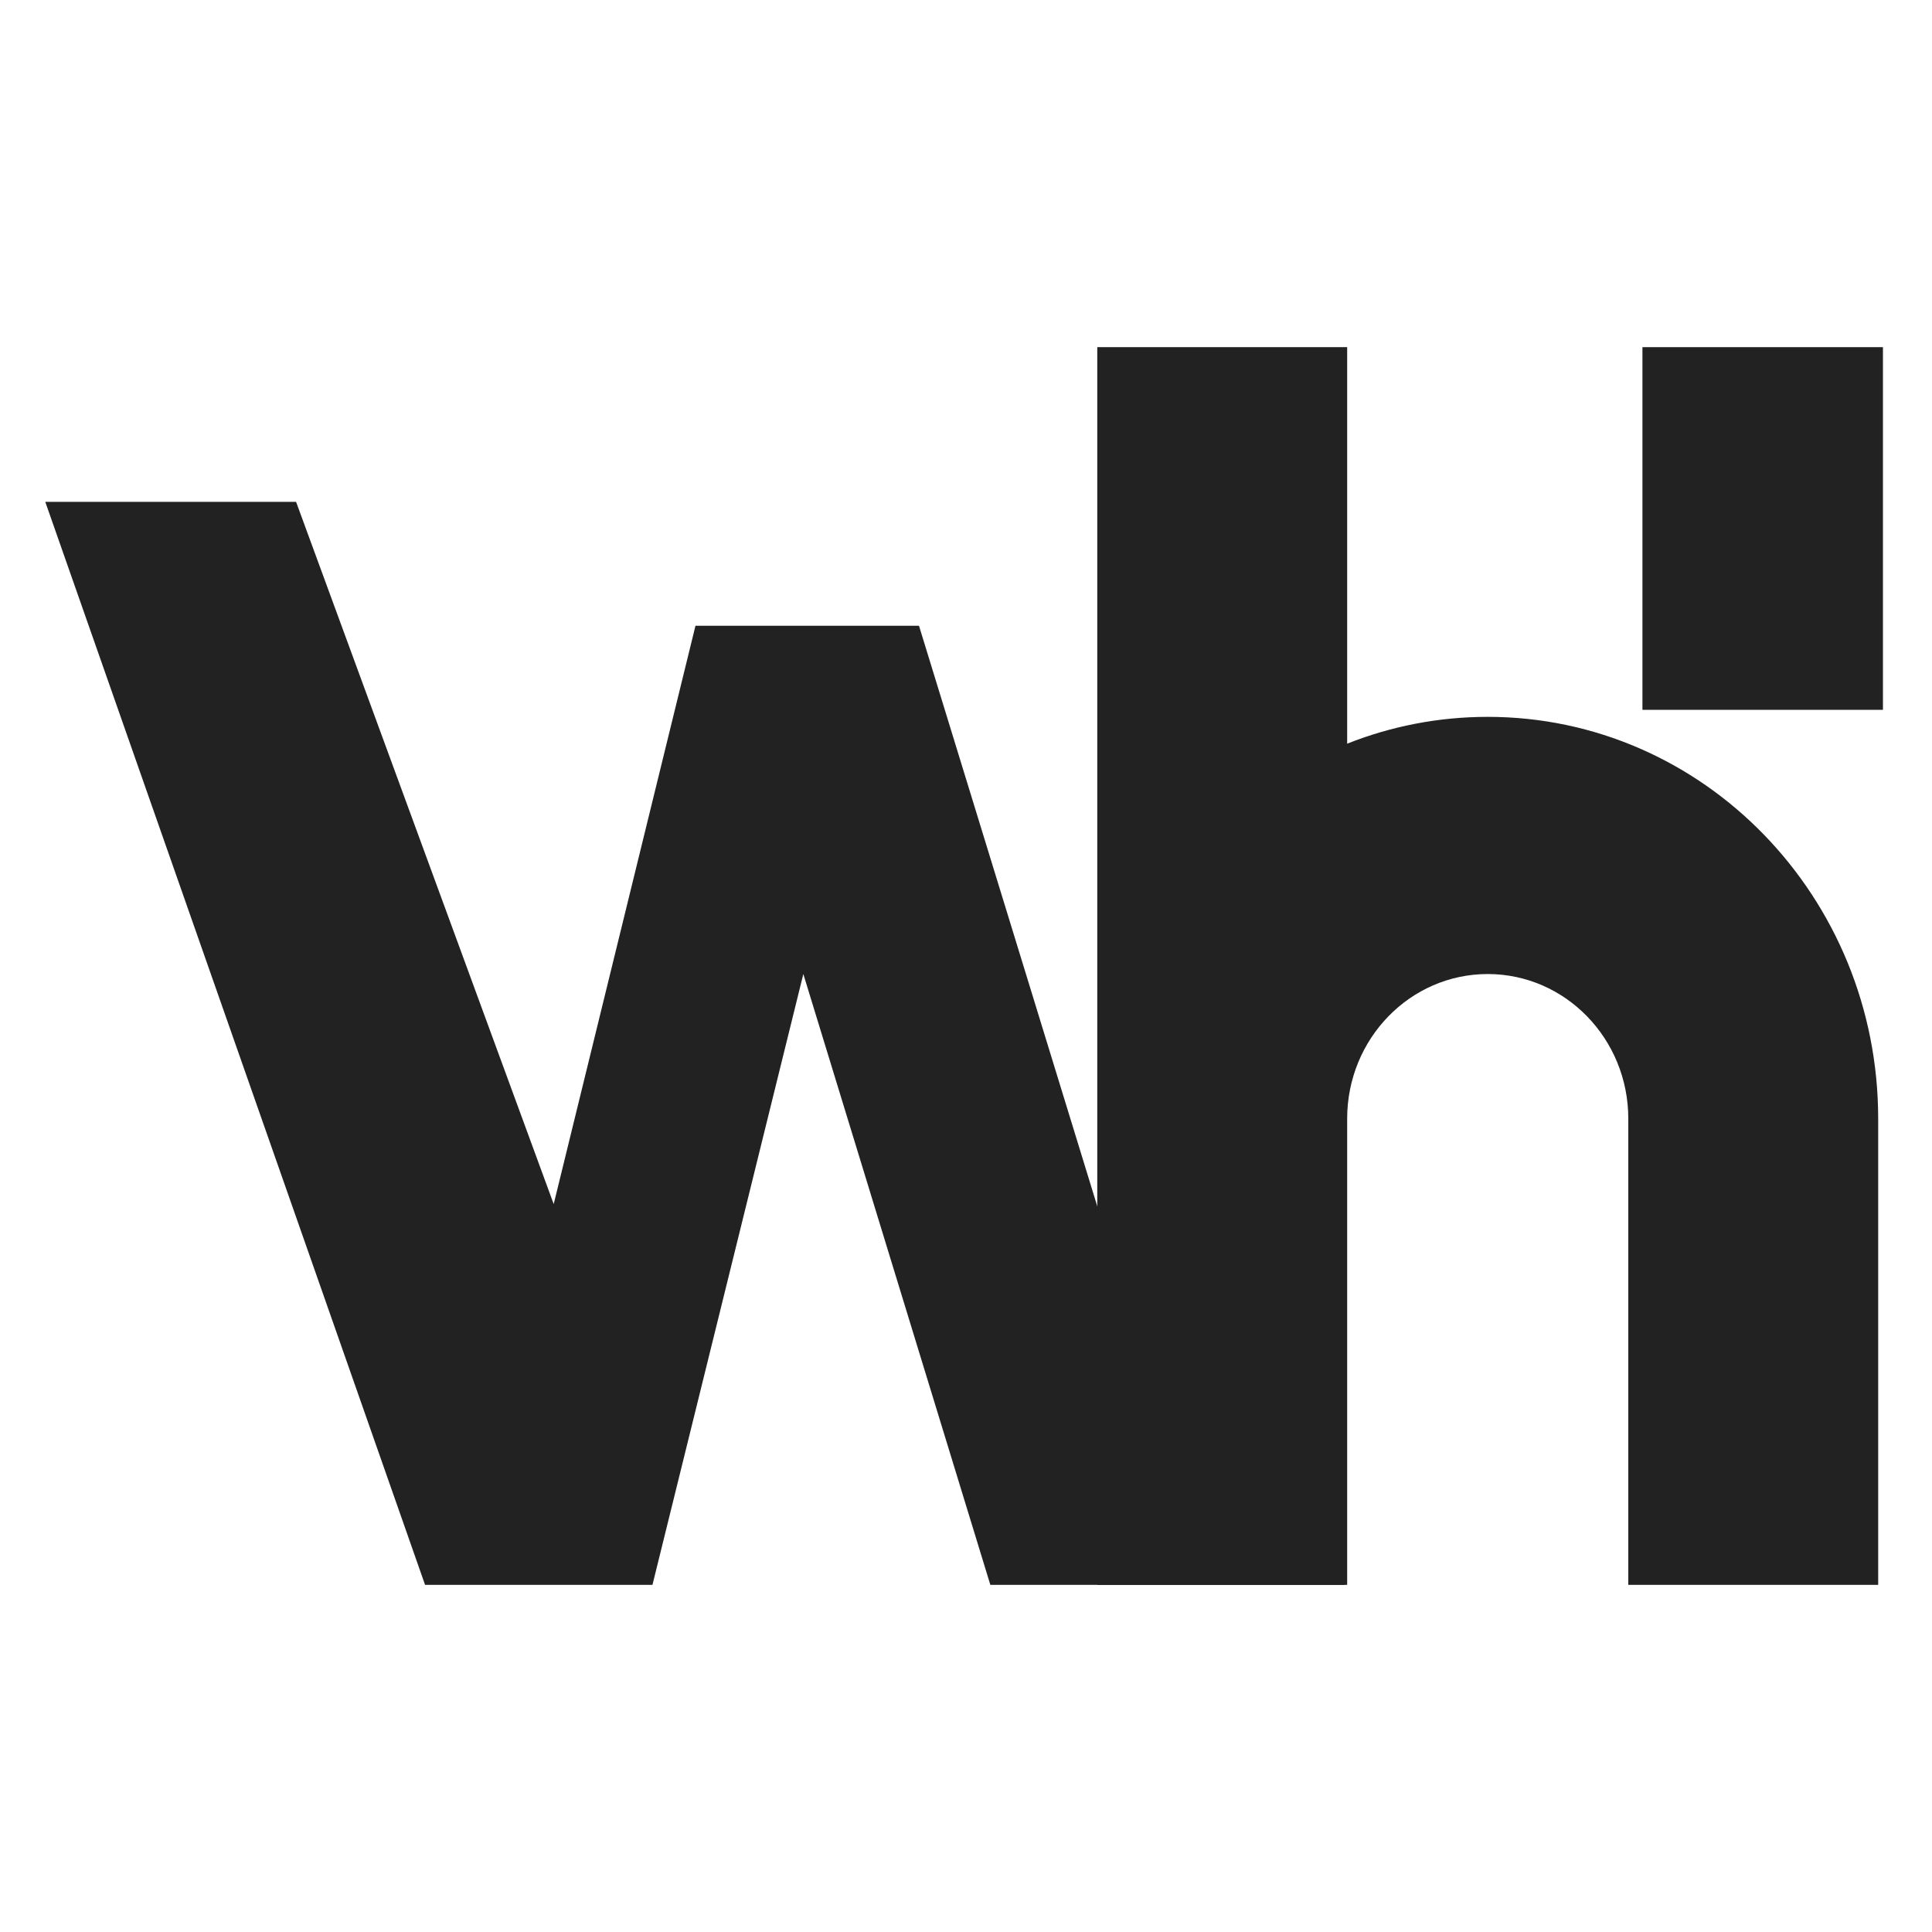
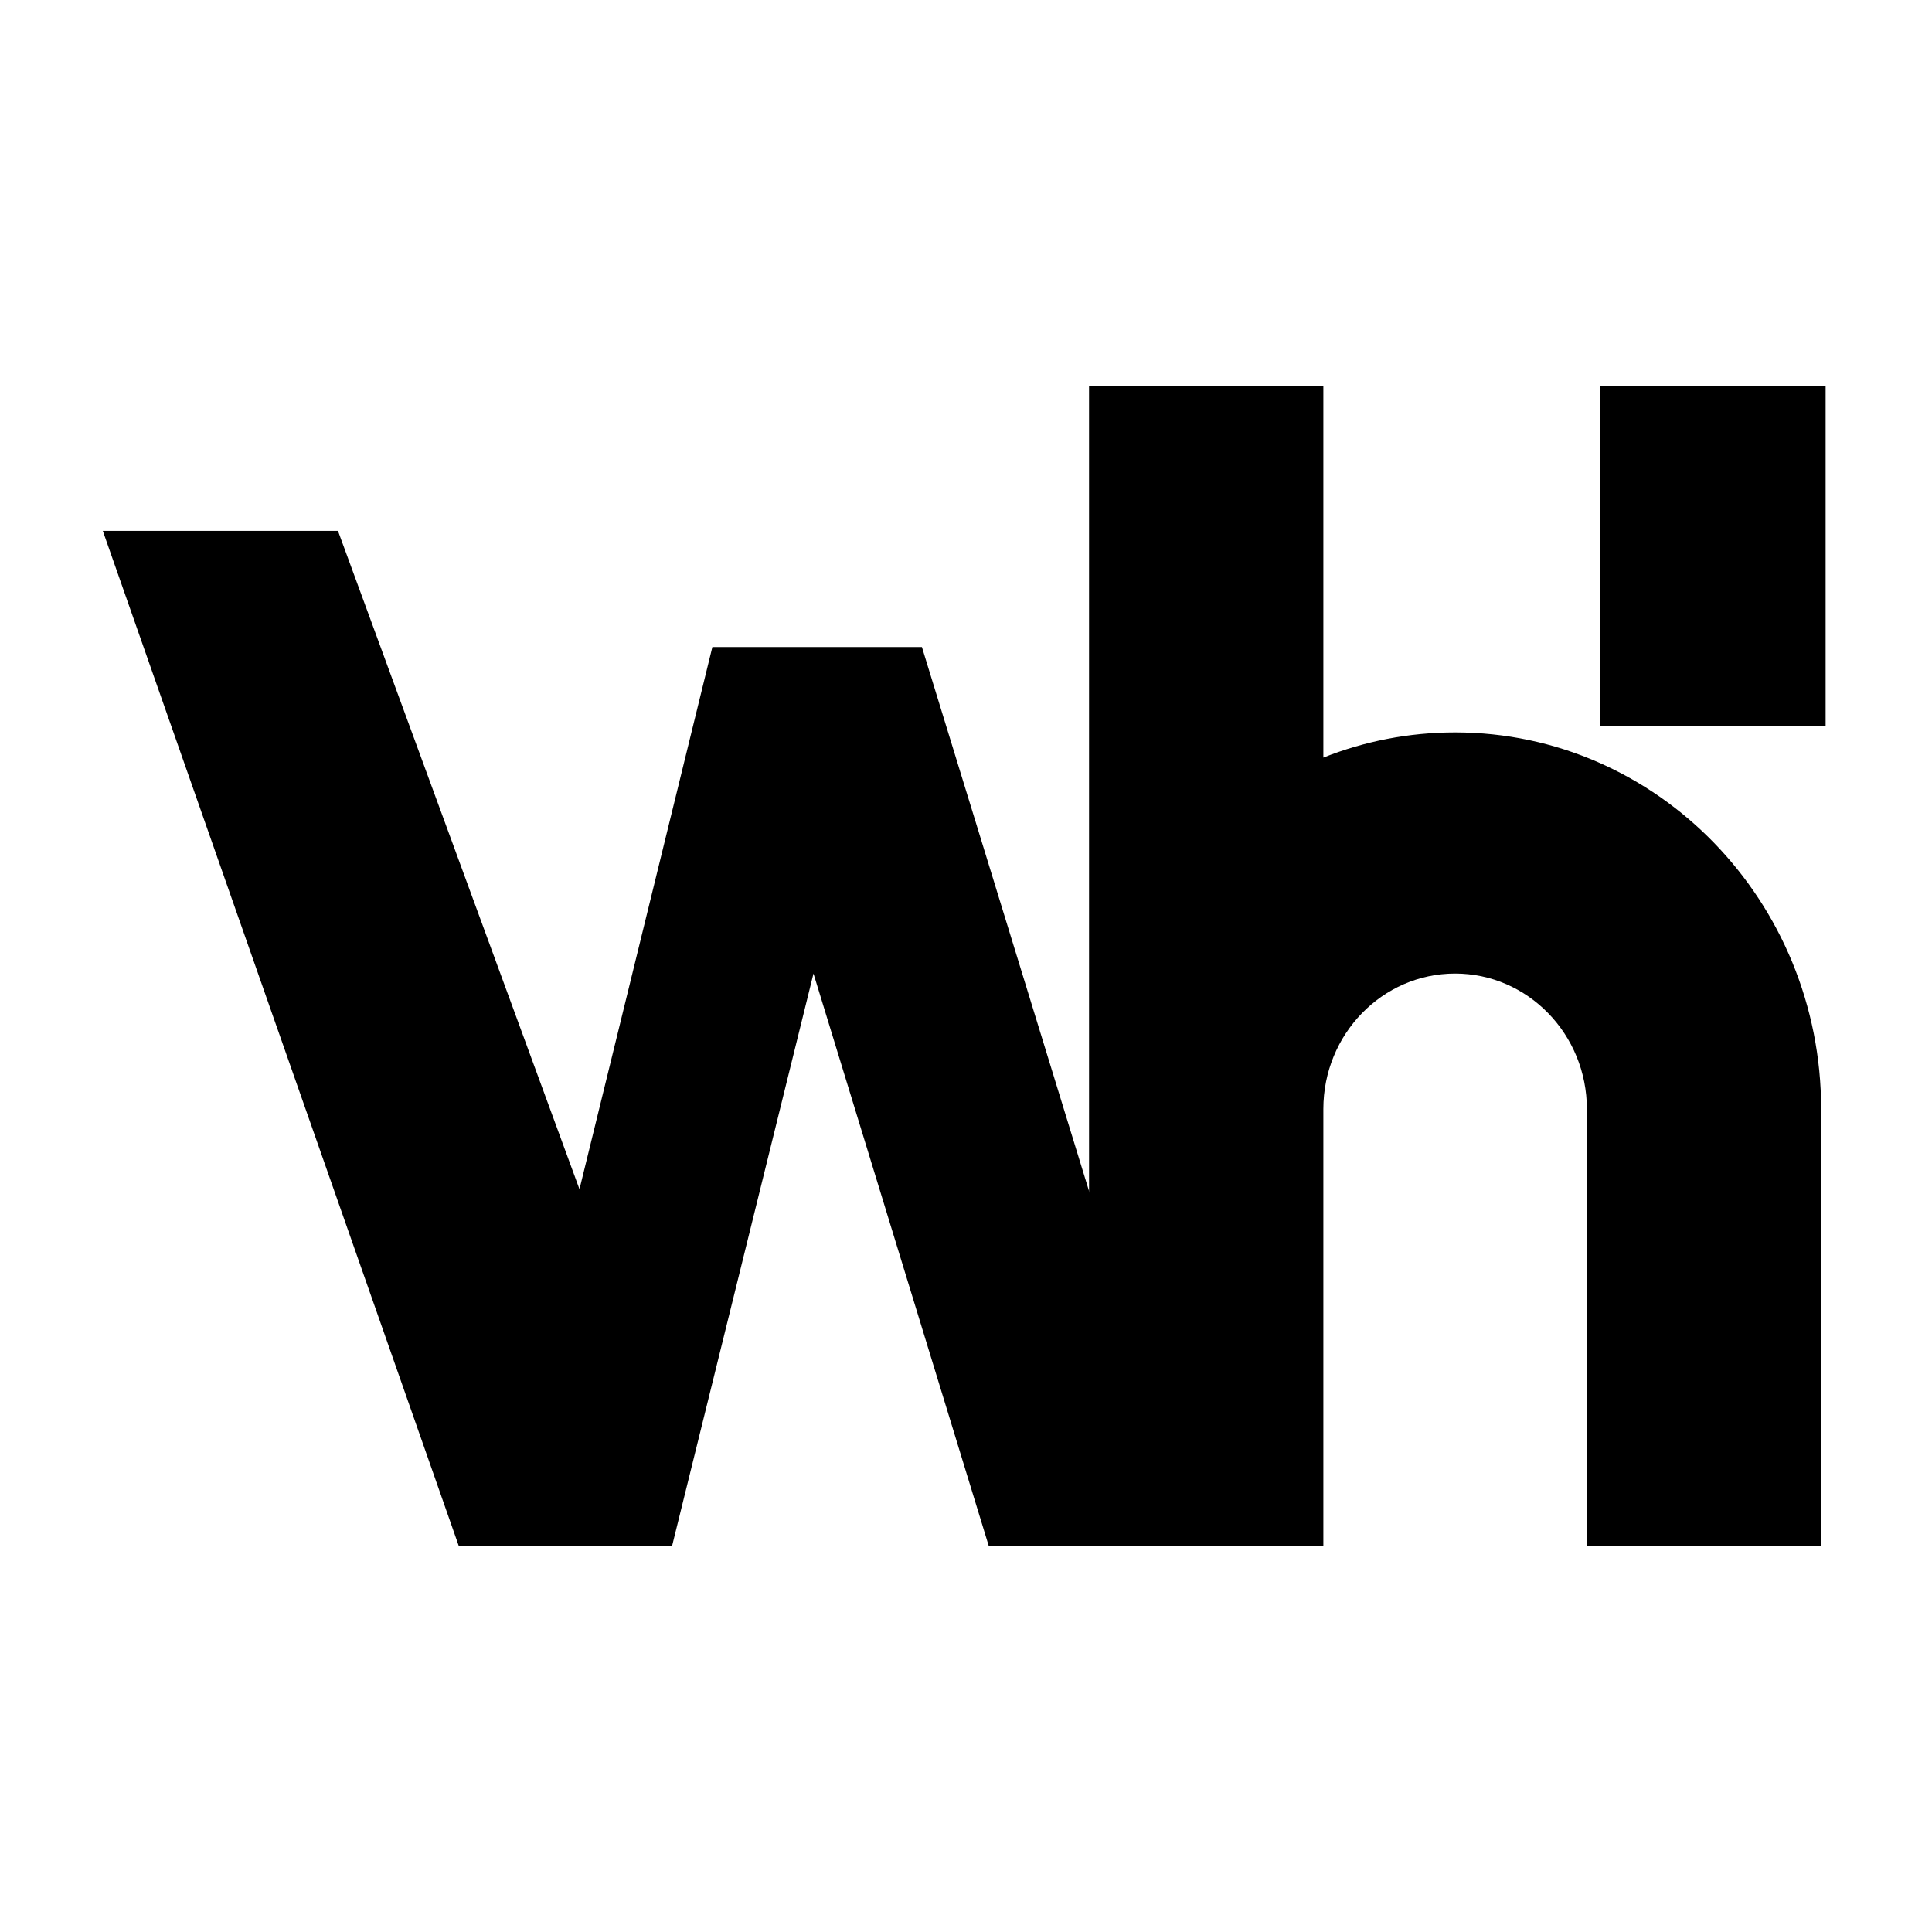
- <svg xmlns="http://www.w3.org/2000/svg" width="512" height="512" viewBox="0 0 512 512" fill="none">
-   <path d="M291.034 320.468V178.92H356.386V420H262.45L212.892 258.13L172.91 420H112.643L12 133H78.466L146.737 319.091L184.308 165.831H243.542L291.034 320.468Z" fill="#222" />
-   <path d="M290.788 92H357.013V197.083C368.571 192.492 381.132 189.974 394.264 189.974C451.412 189.974 497.738 237.654 497.738 296.469V420H431.515V296.469C431.515 275.296 414.837 258.13 394.264 258.13C373.699 258.13 357.026 275.279 357.013 296.44V420H290.788V92Z" fill="#222" />
-   <path d="M435.262 188.112V92H499V188.112H435.262Z" fill="#222" />
+ <svg xmlns="http://www.w3.org/2000/svg" width="32" height="32" viewBox="0 0 32 32" fill="none">
+   <path d="M18.053 19.777V6.41H21.882V25.609H16.378L13.474 16.125L11.131 25.609H7.6L1.703 8.793H5.598L9.598 19.697L11.799 10.717H15.27L18.053 19.777Z" fill="black" />
+   <path d="M18.038 6.391H21.919V12.548C22.596 12.279 23.332 12.131 24.101 12.131C27.45 12.131 30.164 14.925 30.164 18.371V25.609H26.284V18.371C26.284 17.131 25.307 16.125 24.101 16.125C22.896 16.125 21.919 17.13 21.919 18.369V25.609H18.038V6.391Z" fill="black" />
+   <path d="M26.504 12.022V6.391H30.238V12.022H26.504Z" fill="black" />
</svg>
